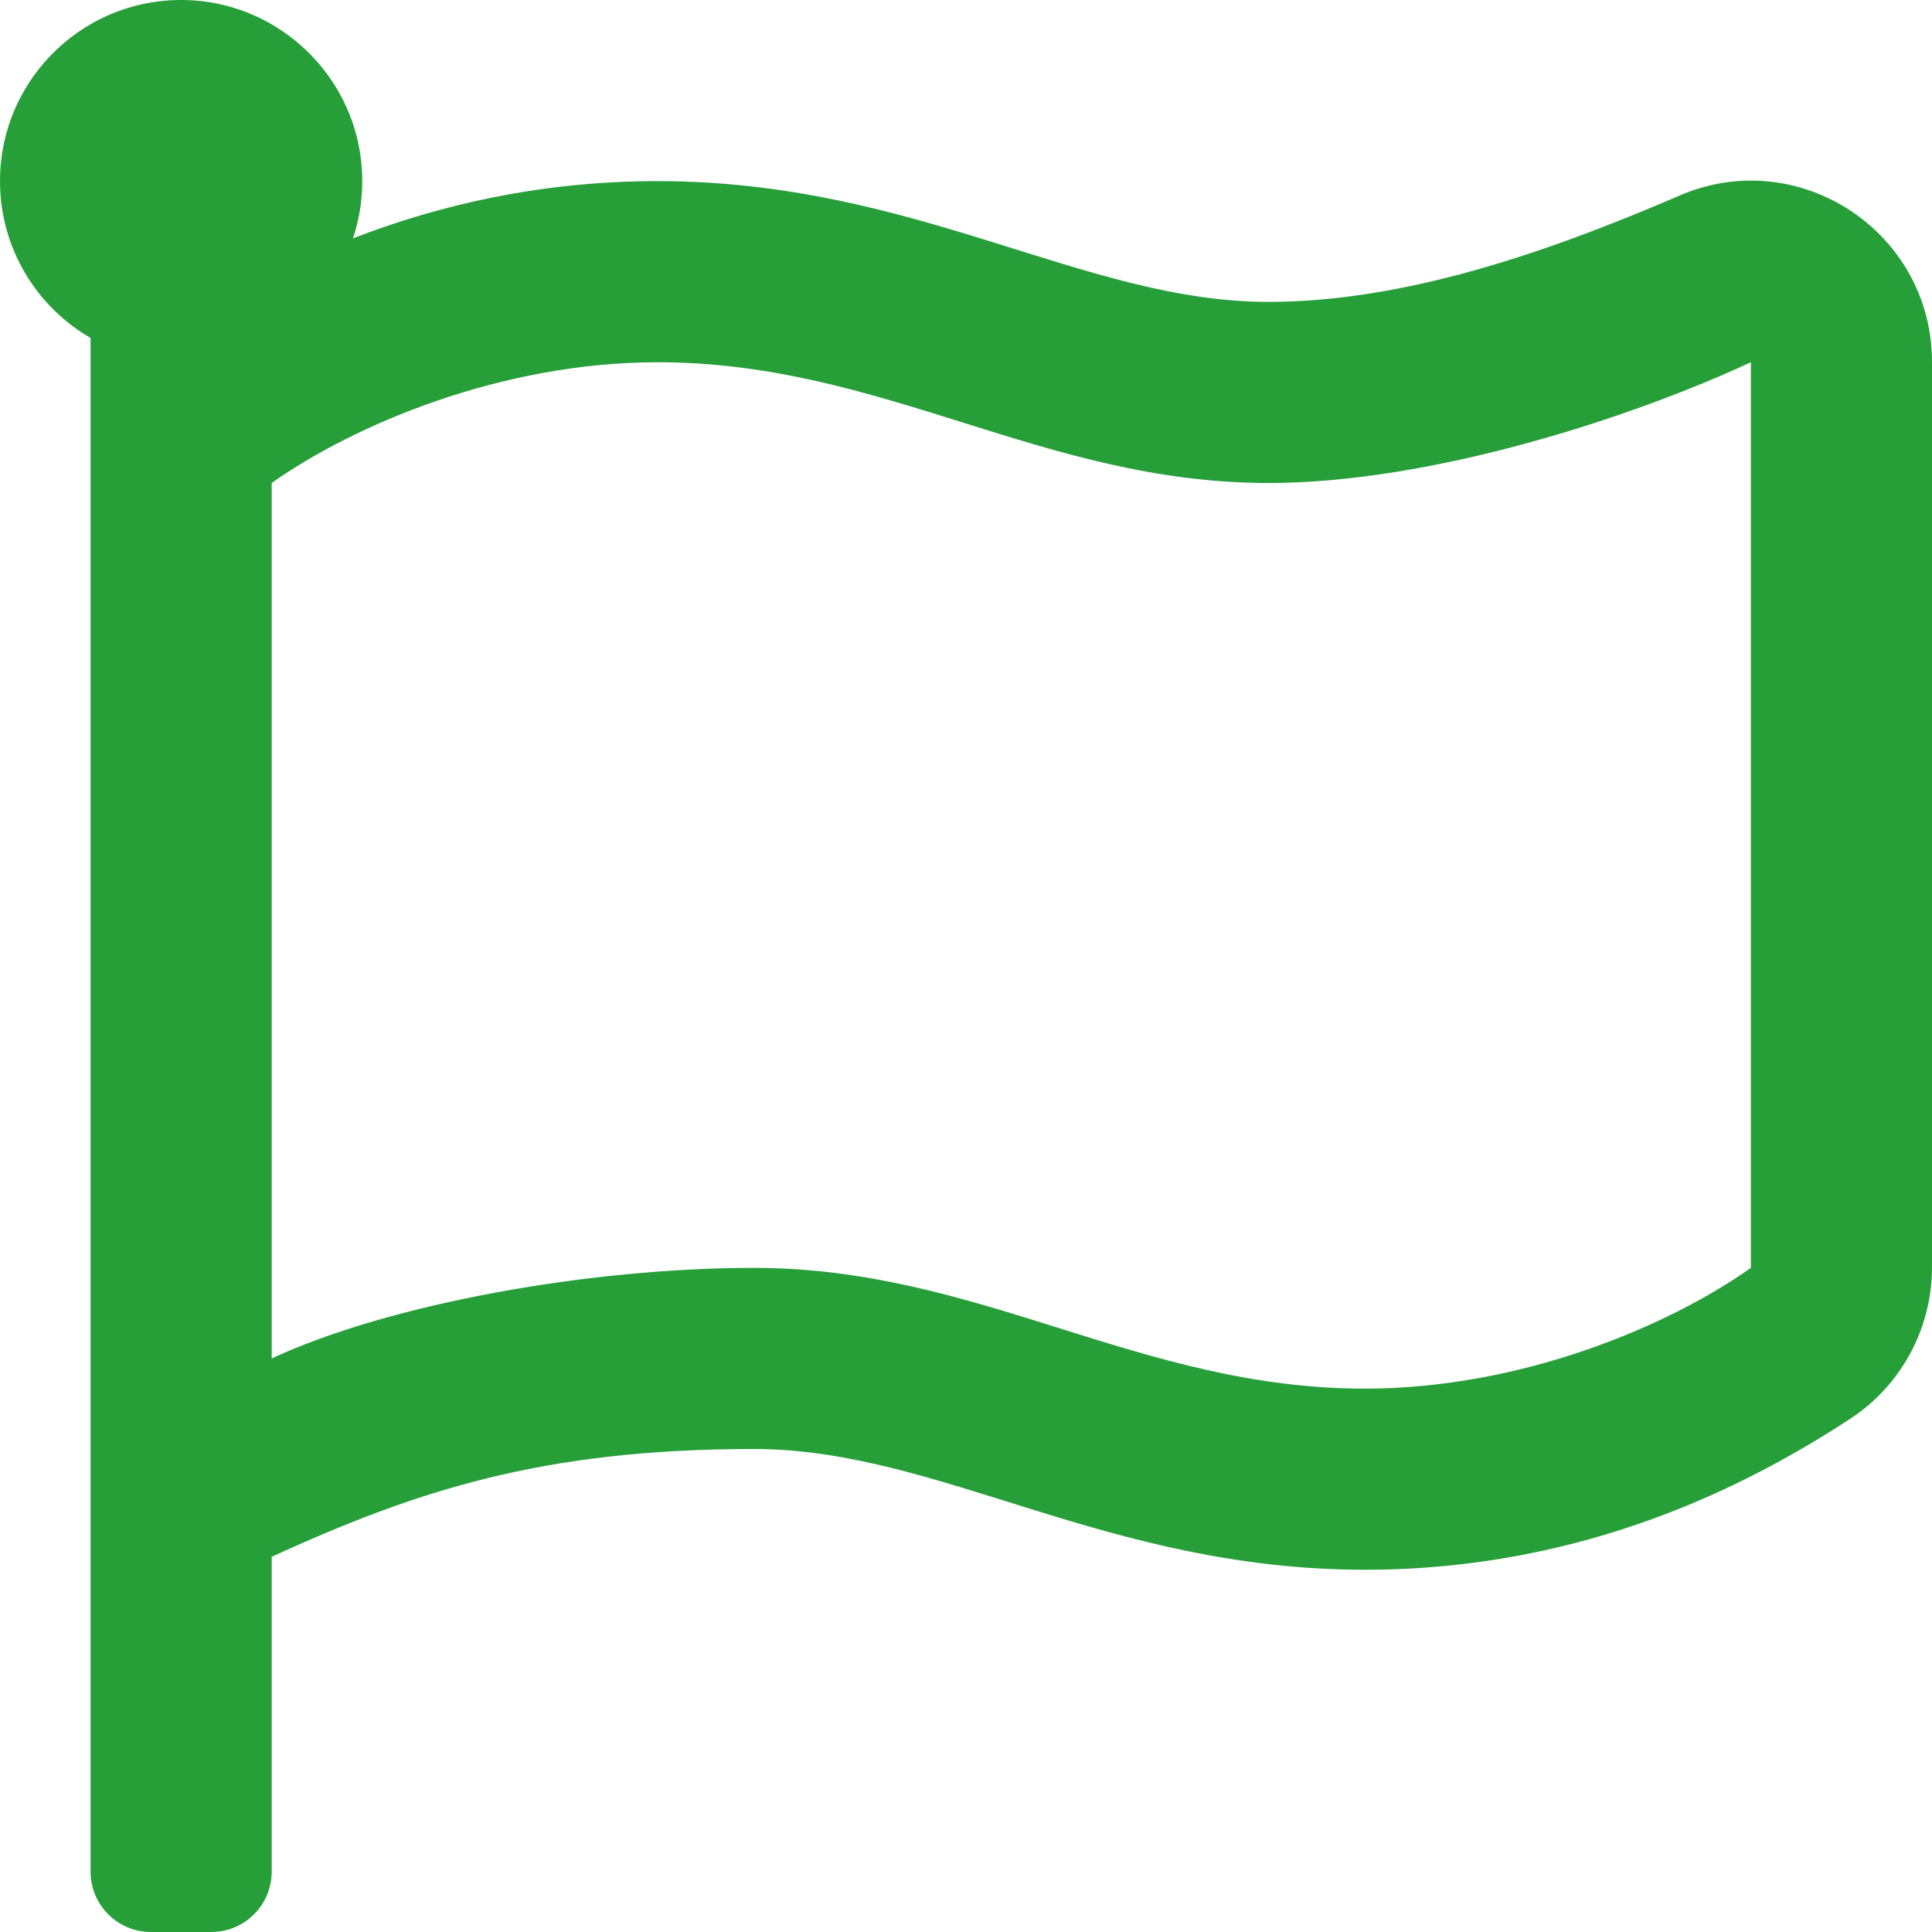
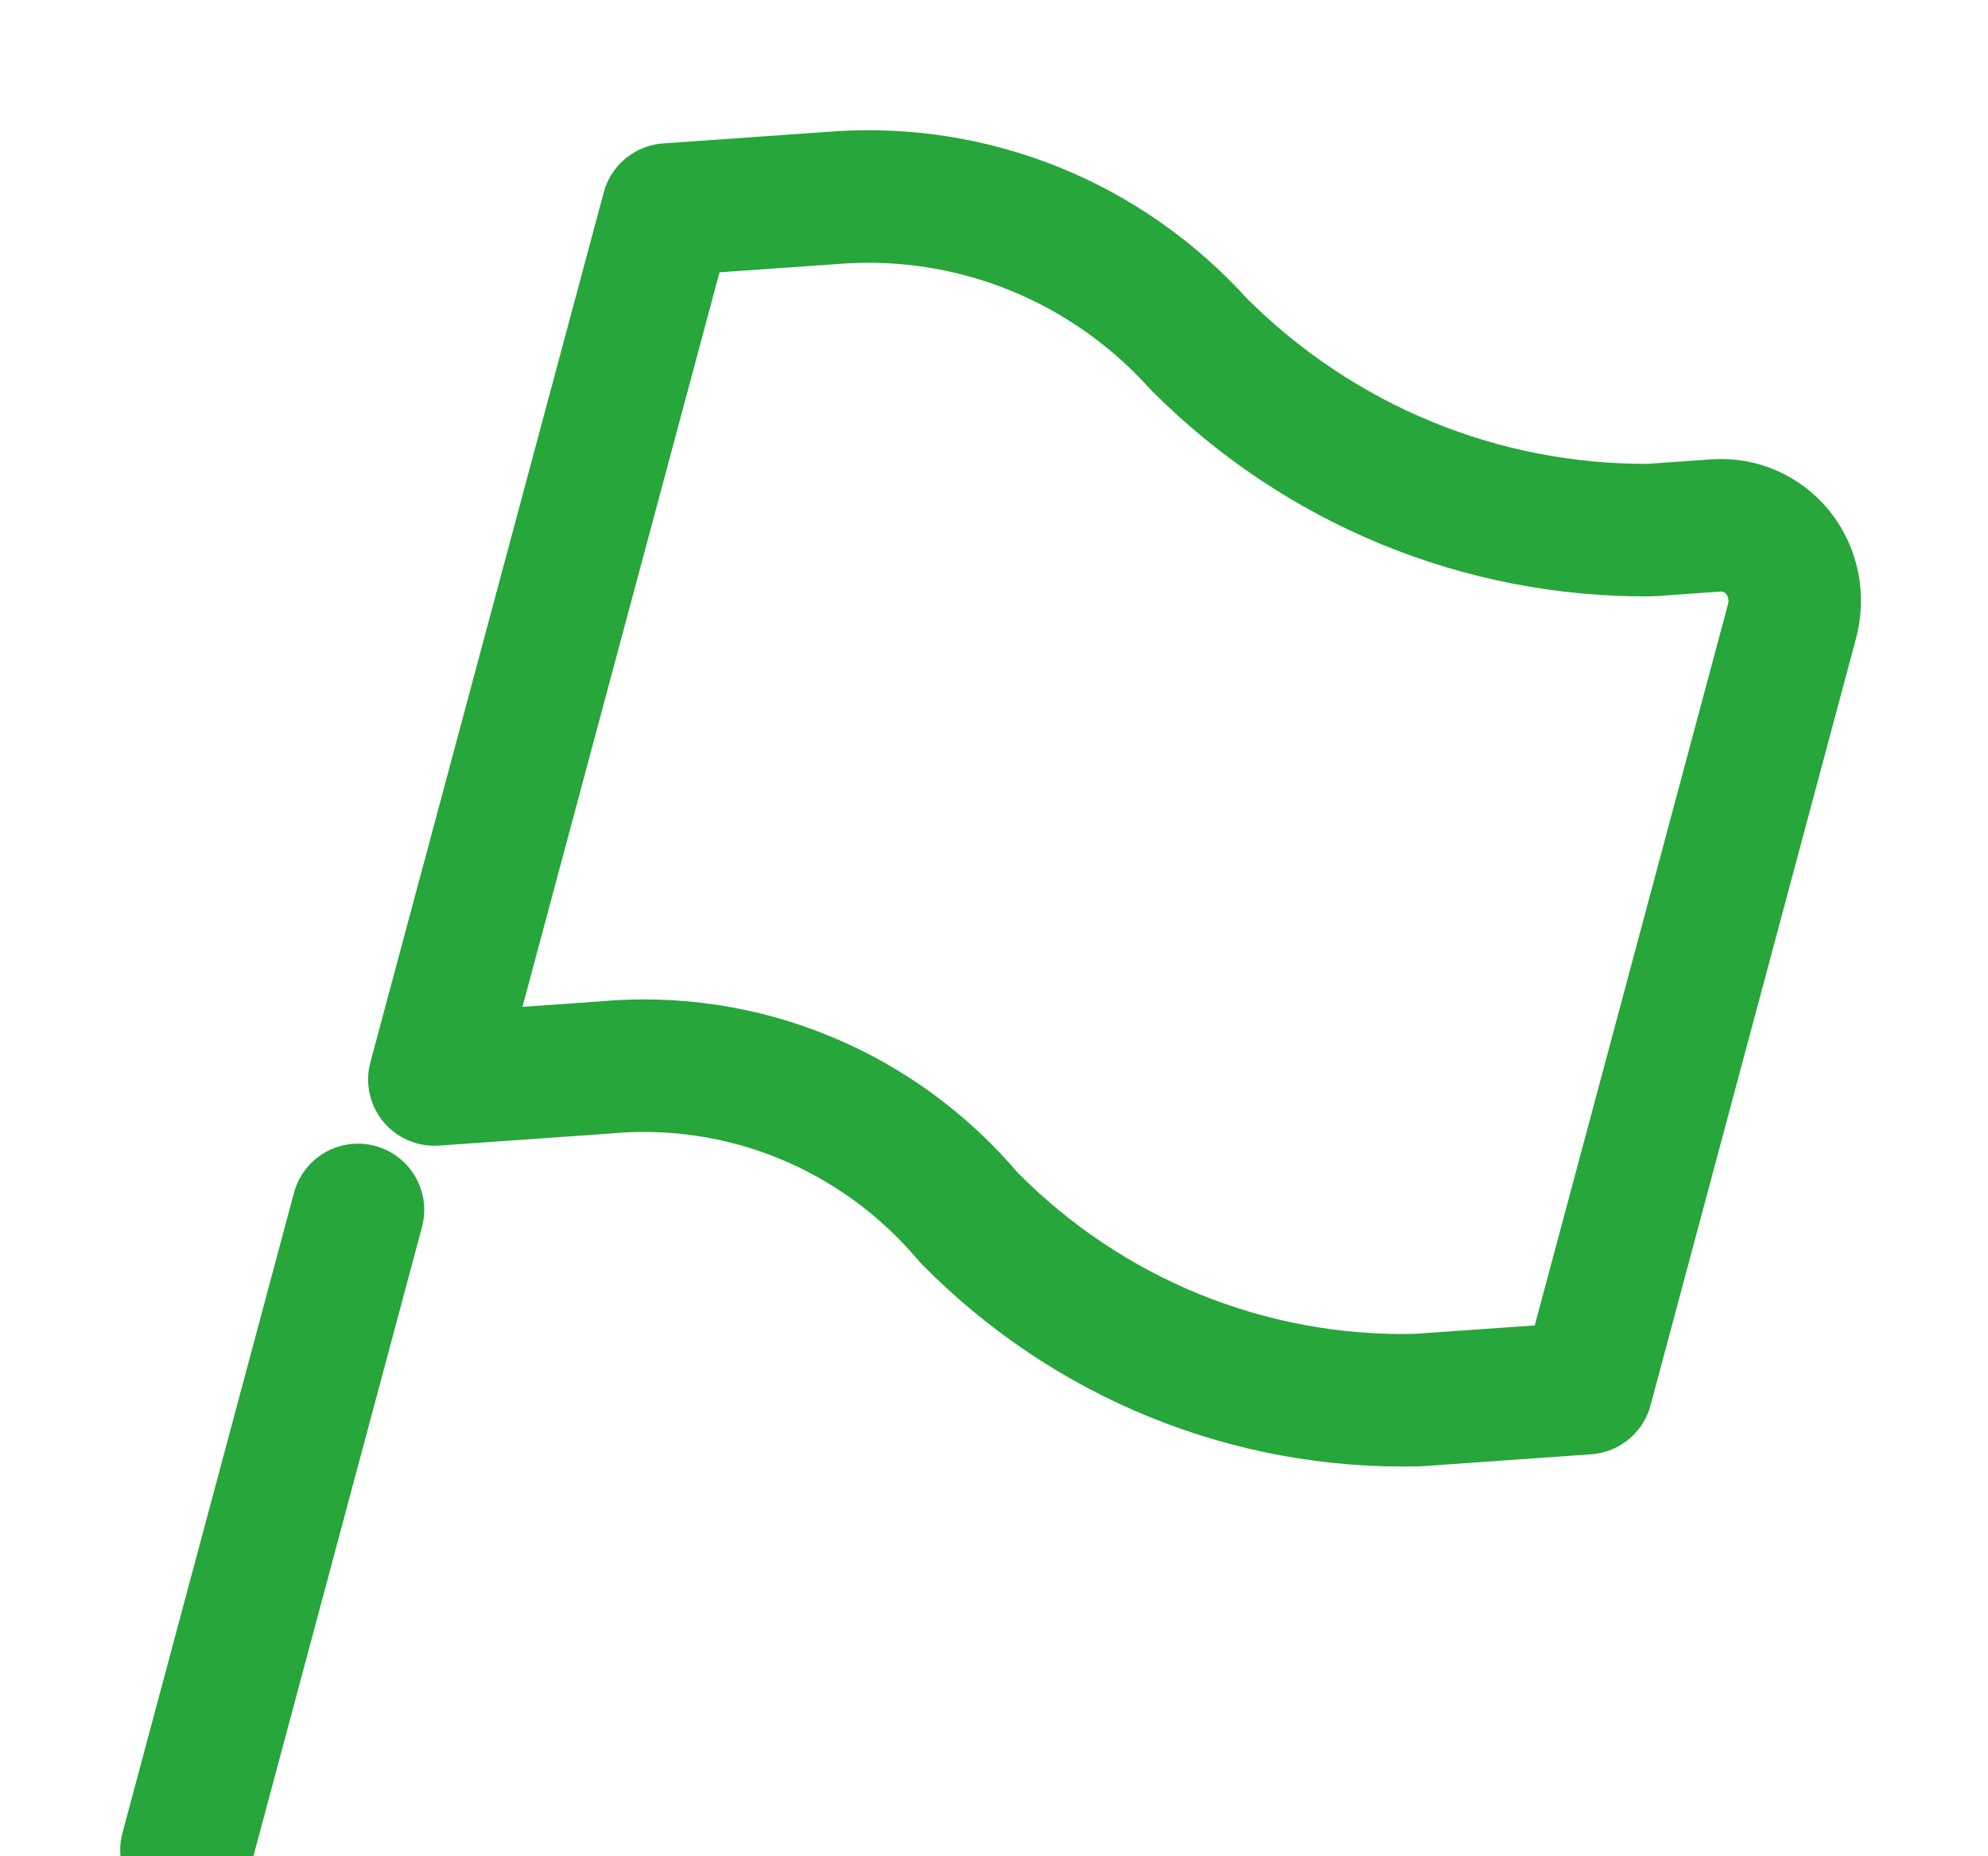
- <svg xmlns="http://www.w3.org/2000/svg" fill="#269f39" viewBox="0 0 512 512">
-   <path d="M336.174 80c-49.132 0-93.305-32-161.913-32-31.301 0-58.303 6.482-80.721 15.168a48.04 48.04 0 002.142-20.727C93.067 19.575 74.167 1.594 51.201.104 23.242-1.71 0 20.431 0 48c0 17.764 9.657 33.262 24 41.562V496c0 8.837 7.163 16 16 16h16c8.837 0 16-7.163 16-16v-83.443C109.869 395.28 143.259 384 199.826 384c49.132 0 93.305 32 161.913 32 58.479 0 101.972-22.617 128.548-39.981C503.846 367.161 512 352.051 512 335.855V95.937c0-34.459-35.264-57.768-66.904-44.117C409.193 67.309 371.641 80 336.174 80zM464 336c-21.783 15.412-60.824 32-102.261 32-59.945 0-102.002-32-161.913-32-43.361 0-96.379 9.403-127.826 24V128c21.784-15.412 60.824-32 102.261-32 59.945 0 102.002 32 161.913 32 43.271 0 96.32-17.366 127.826-32v240z" />
+ <svg xmlns="http://www.w3.org/2000/svg" width="15px" height="14px" viewBox="0 0 15 14" version="1.1">
+   <g id="1.-Design" stroke="none" stroke-width="1" fill="none" fill-rule="evenodd">
+     <g id="HP" transform="translate(-1525, -76)">
+       <g id="HEADER" transform="translate(0, -12)">
+         <g id="Fanklub" transform="translate(1526, 86)">
+           <g transform="translate(0, 3)" id="vlajka">
+             <rect id="Rectangle" x="0" y="-2.66453526e-14" width="13" height="15" />
+             <g id="multiple-actions-flag.7" transform="translate(6.388306, 7.955697) rotate(15) translate(-6.388306, -7.955697) translate(1.640704, 0.991469)" stroke="#27A63B" stroke-linecap="round" stroke-linejoin="round">
+               <line x1="0.265" y1="8.345" x2="0.265" y2="13.345" id="Path" />
+               <path d="M0.567,7.245 L1.777,6.828 C2.764,6.46 3.862,6.601 4.733,7.208 C5.834,7.856 7.14,8.02 8.358,7.662 L9.567,7.245 L9.567,1.258 C9.568,1.07 9.481,0.894 9.334,0.784 C9.187,0.675 8.999,0.645 8.827,0.704 L8.358,0.866 C7.127,1.207 5.815,1.037 4.703,0.393 C3.829,-0.174 2.756,-0.306 1.778,0.032 L0.569,0.449 L0.567,7.245 Z" id="Path" />
+             </g>
+           </g>
+         </g>
+       </g>
+     </g>
+   </g>
</svg>
